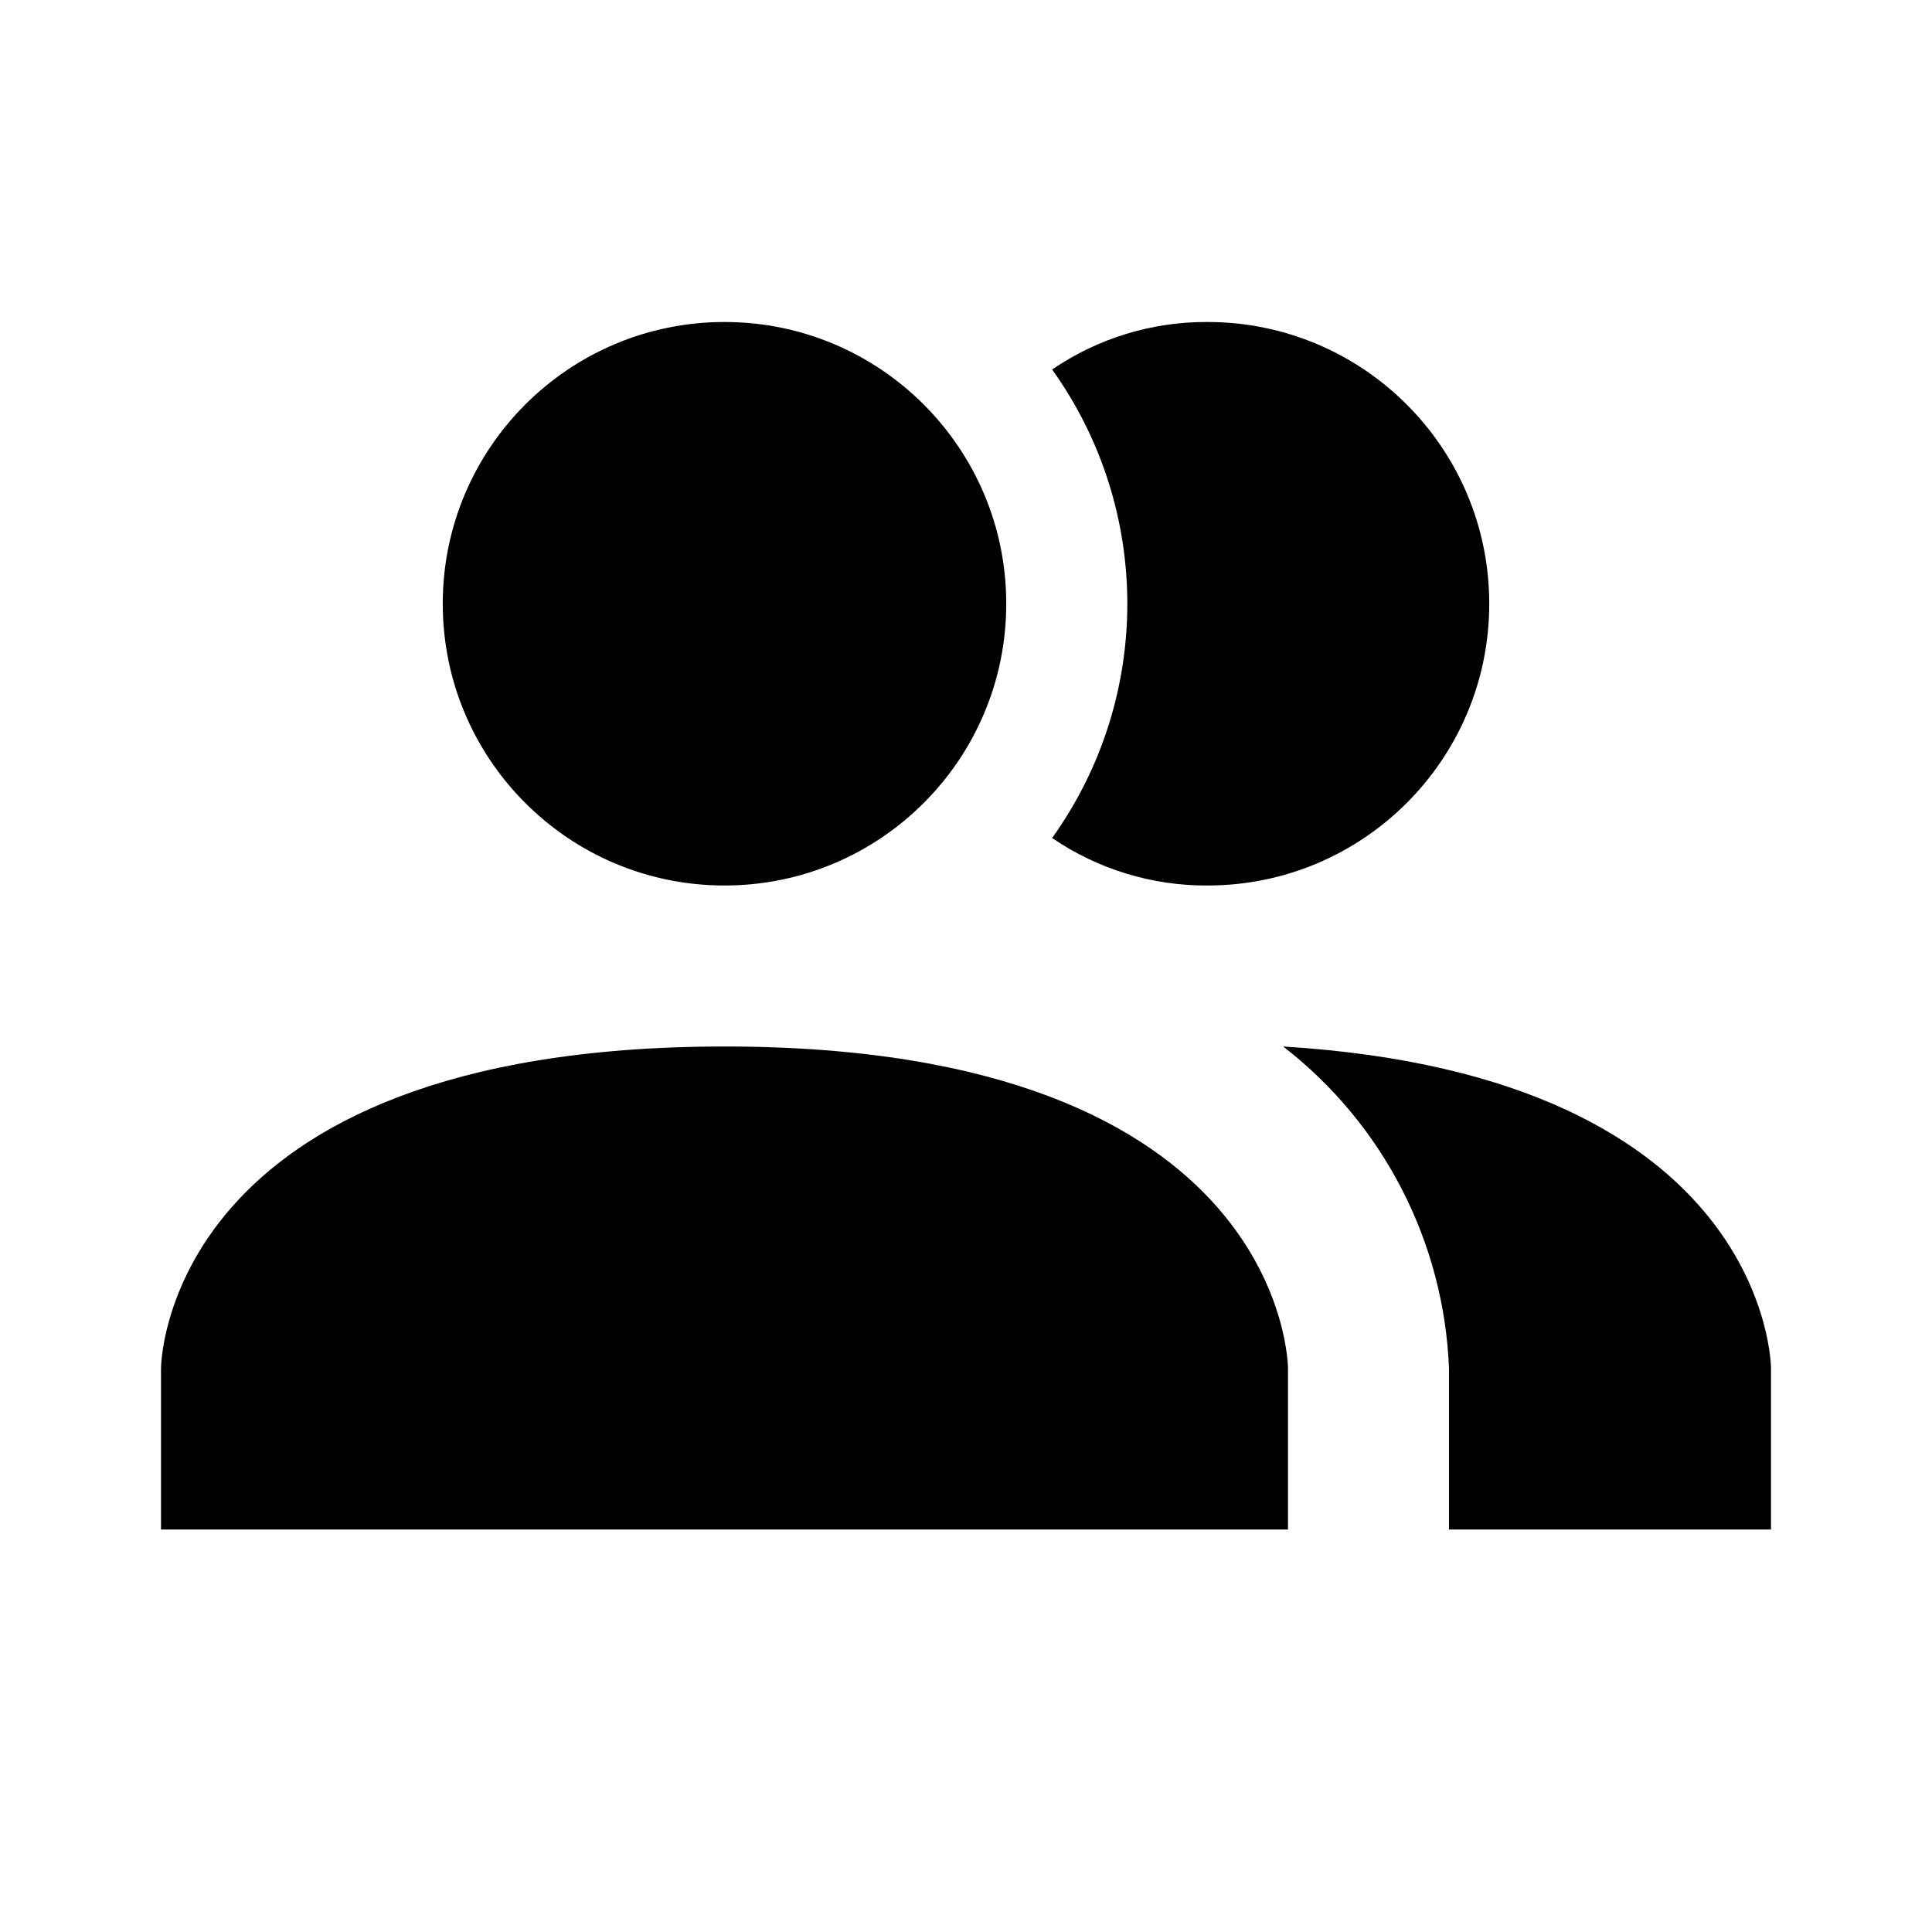
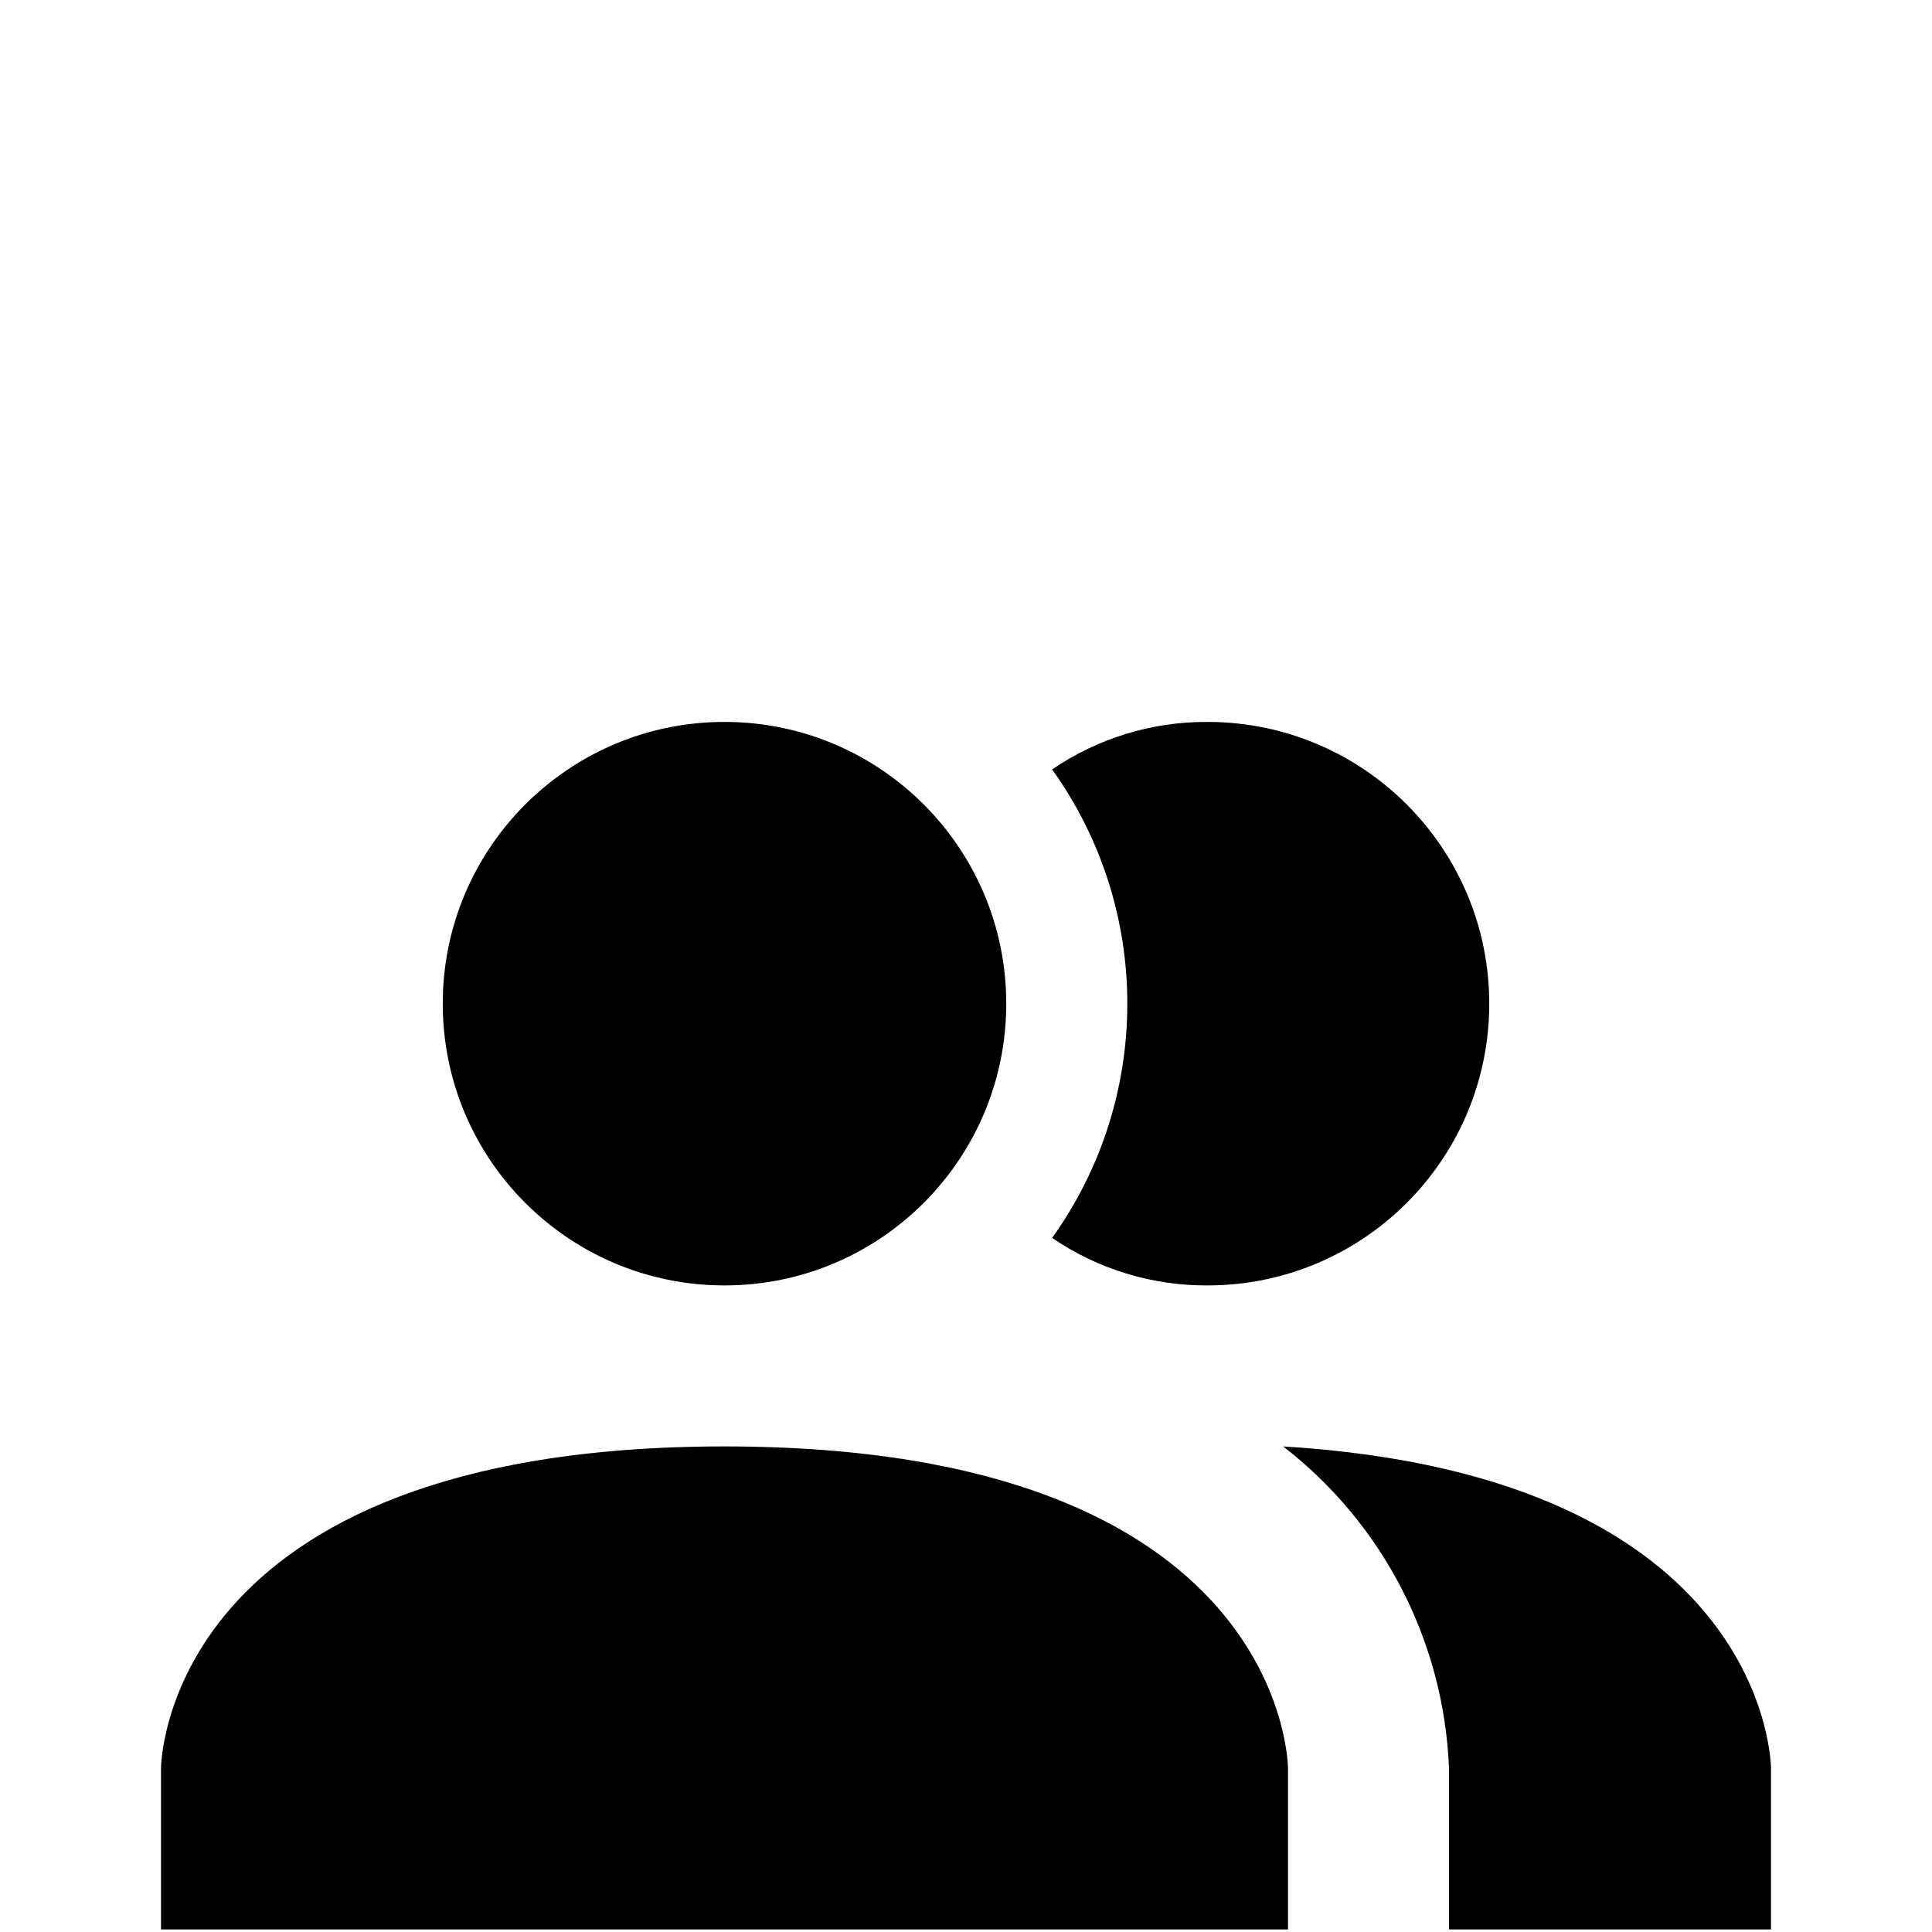
- <svg xmlns="http://www.w3.org/2000/svg" version="1.1" width="24" height="24" viewBox="0 0 24 24">
-   <path d="M16 17V19H2V17S2 13 9 13 16 17 16 17M12.5 7.5A3.5 3.5 0 1 0 9 11A3.5 3.5 0 0 0 12.5 7.5M15.94 13A5.32 5.32 0 0 1 18 17V19H22V17S22 13.37 15.94 13M15 4A3.39 3.39 0 0 0 13.07 4.59A5 5 0 0 1 13.07 10.41A3.39 3.39 0 0 0 15 11A3.5 3.5 0 0 0 15 4Z" />
+ <svg xmlns="http://www.w3.org/2000/svg" id="svg99" width="24" height="24" version="1.1" viewBox="0 0 24 24">
+   <path id="path97" d="m16 21.968v2h-14v-2s0-4 7-4 7 4 7 4m-3.5-9.5a3.5 3.5 0 1 0-3.5 3.5 3.5 3.5 0 0 0 3.5-3.5m3.44 5.5a5.32 5.32 0 0 1 2.06 4v2h4v-2s0-3.63-6.06-4m-0.94-9a3.39 3.39 0 0 0-1.93 0.59 5 5 0 0 1 0 5.82 3.39 3.39 0 0 0 1.93 0.59 3.5 3.5 0 0 0 0-7z" />
</svg>
